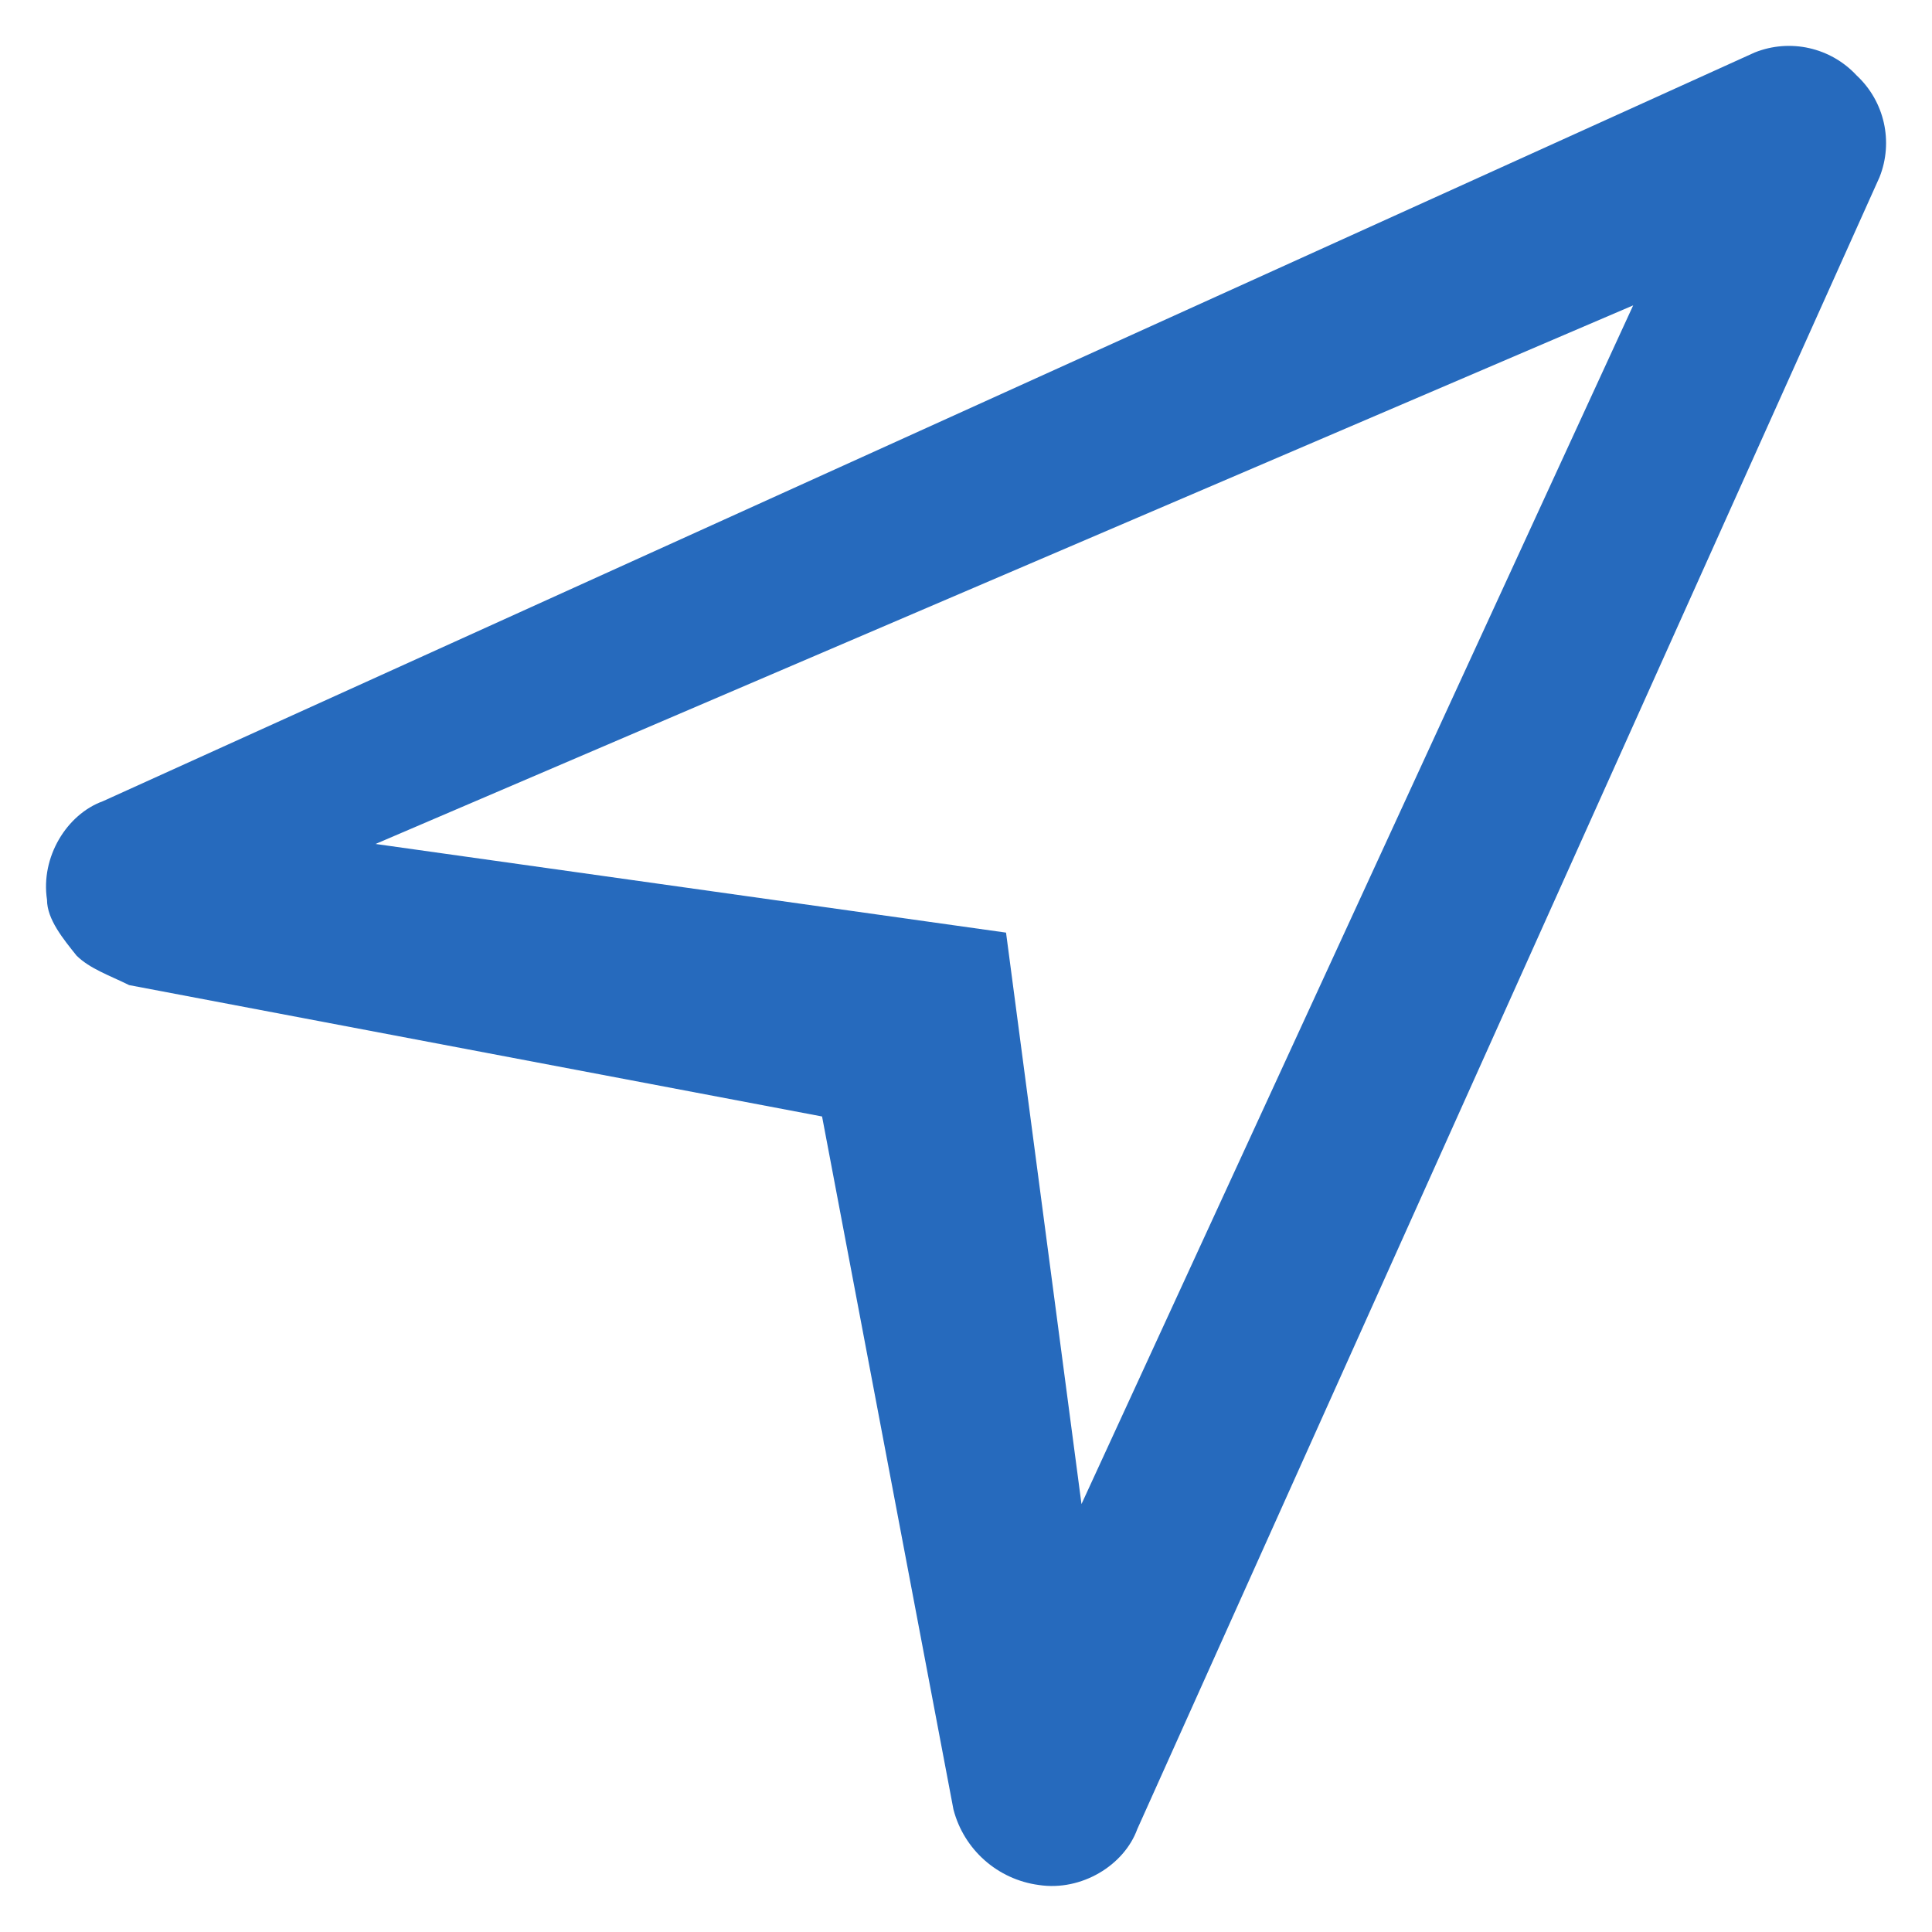
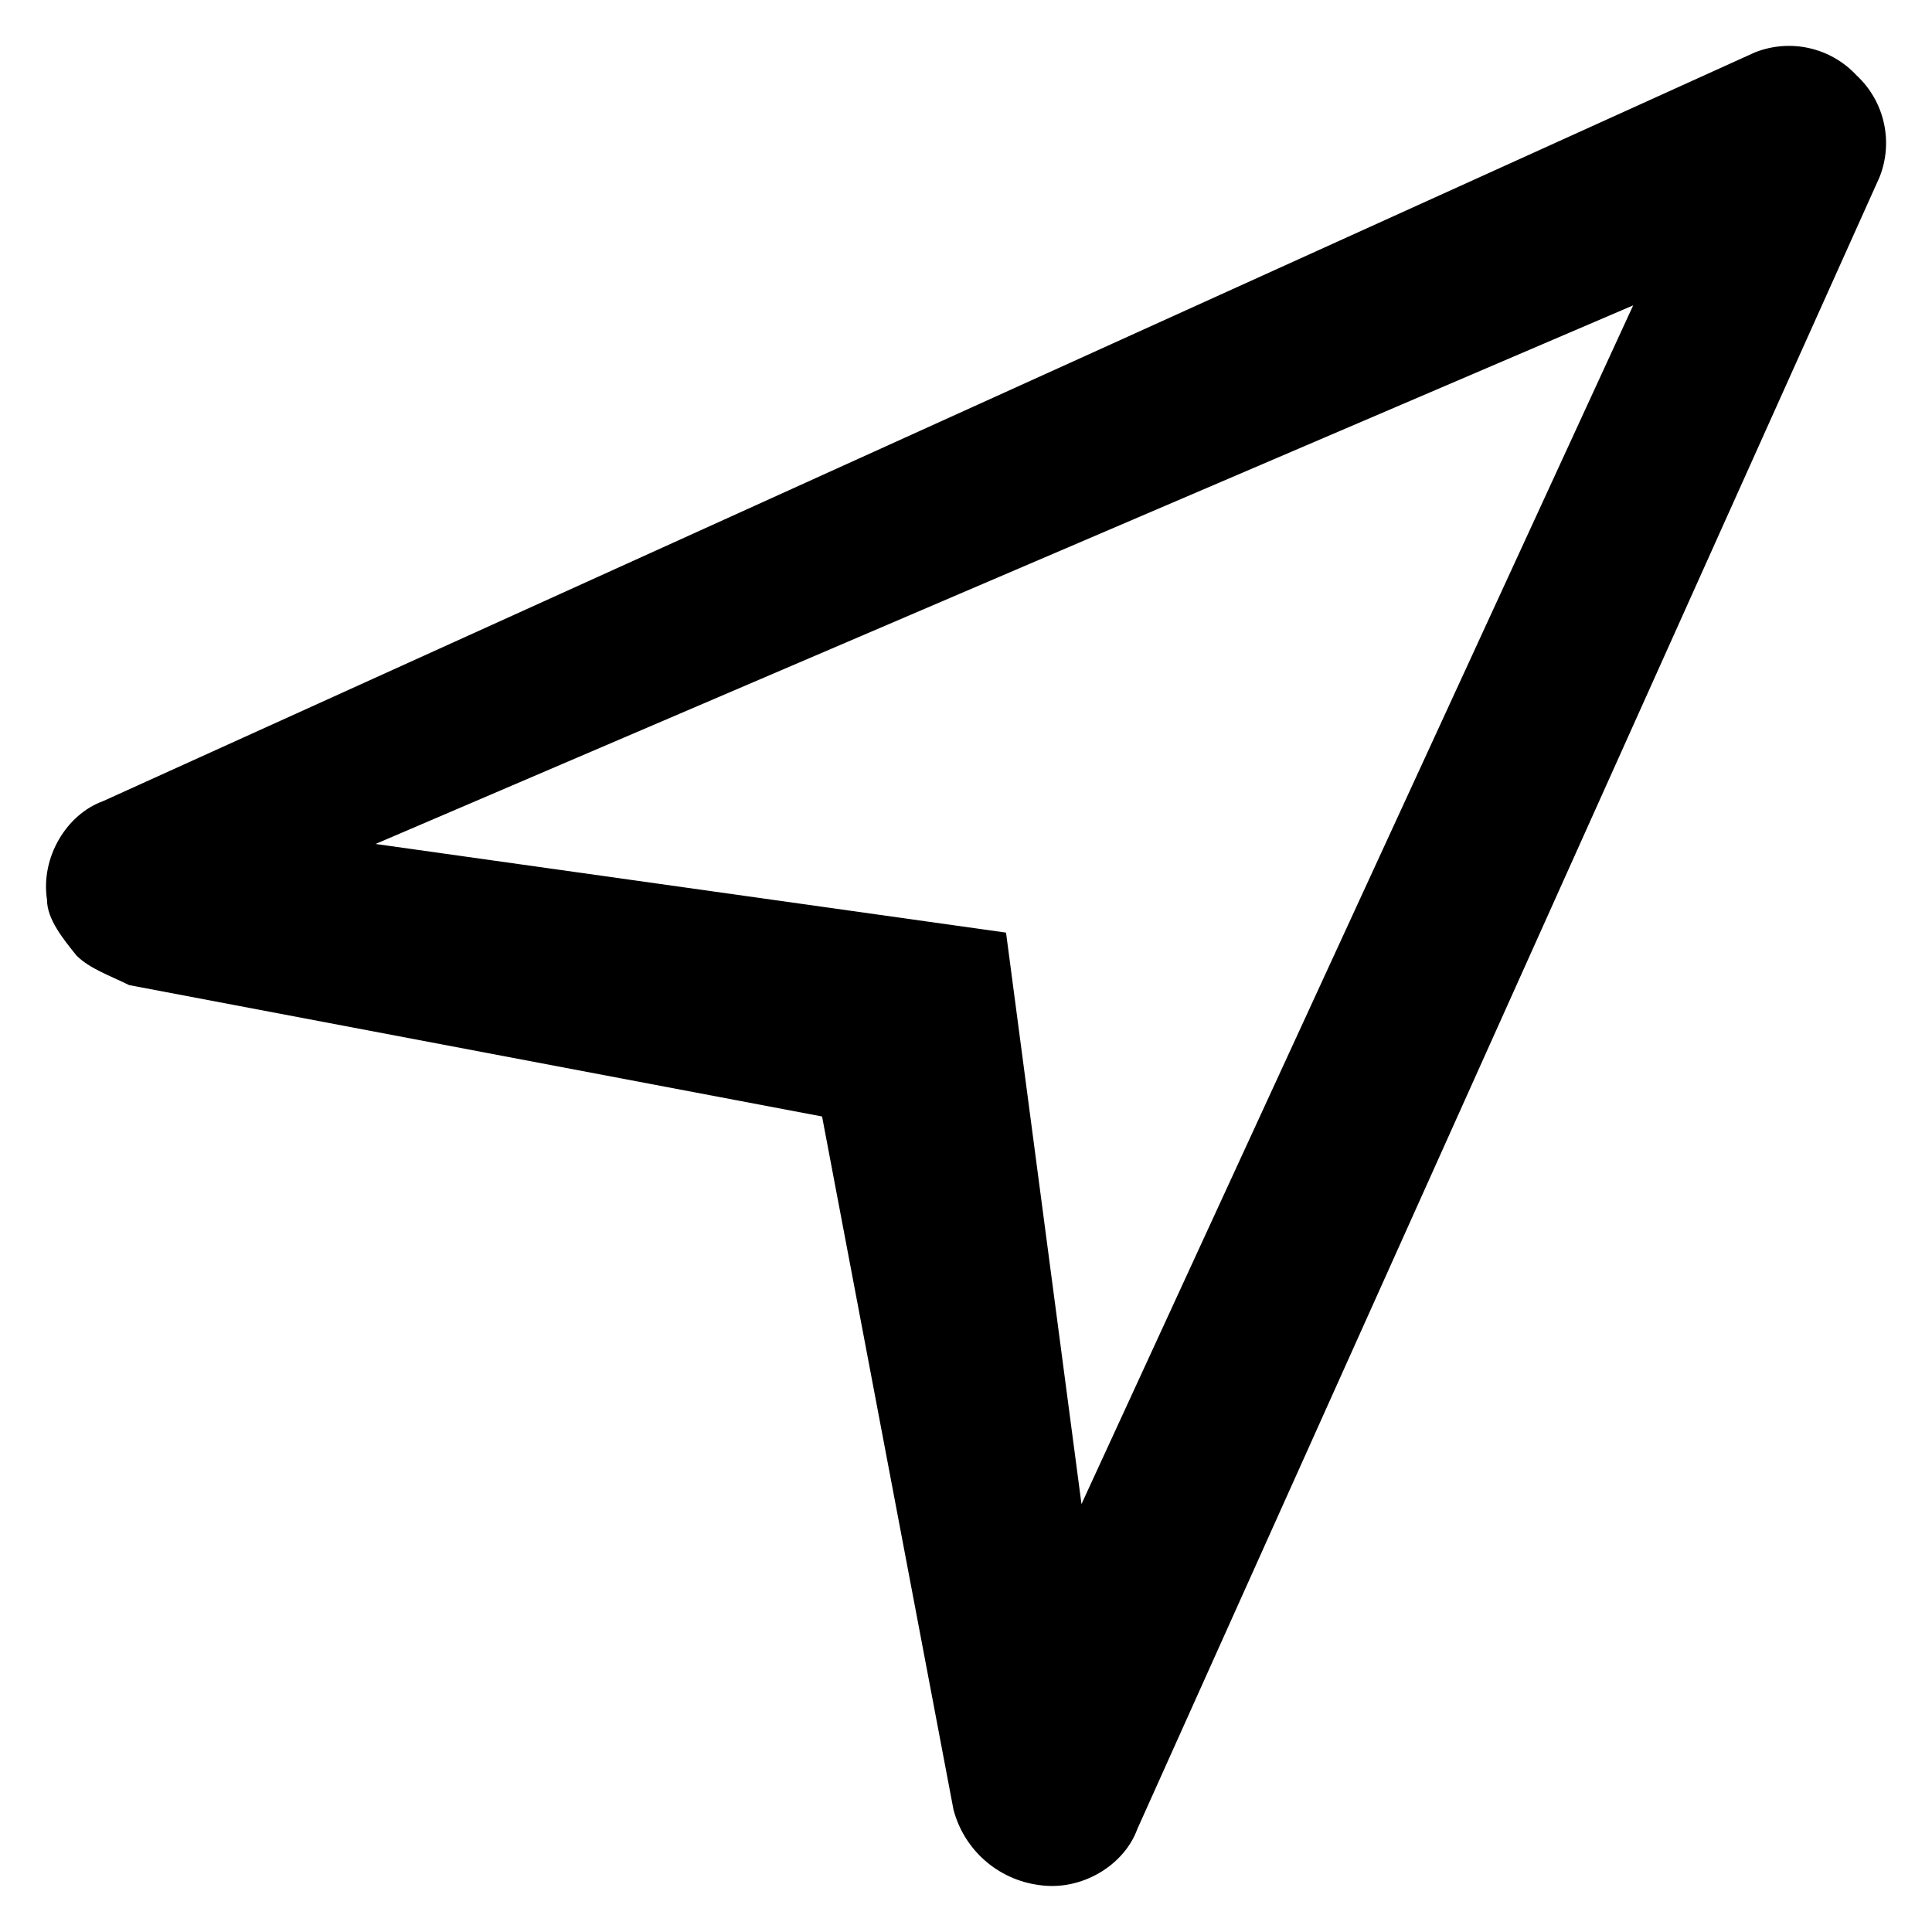
<svg xmlns="http://www.w3.org/2000/svg" viewBox="0 0 18 18">
-   <path d="M.713 8.903c-.122-.153-.275-.337-.275-.52-.061-.398.184-.796.52-.918L16.348.489a.86.86 0 01.95.214.86.86 0 01.213.948l-6.915 15.39c-.122.337-.52.582-.918.521a.951.951 0 01-.795-.704l-1.224-6.456-6.456-1.224c-.184-.091-.367-.153-.49-.275zm8.66-.214l.703 5.324 5.14-11.168L3.499 7.863l5.874.826z" fill="#266ABD" />
+   <path d="M.713 8.903c-.122-.153-.275-.337-.275-.52-.061-.398.184-.796.52-.918L16.348.489a.86.86 0 01.95.214.86.86 0 01.213.948l-6.915 15.39c-.122.337-.52.582-.918.521a.951.951 0 01-.795-.704l-1.224-6.456-6.456-1.224c-.184-.091-.367-.153-.49-.275zm8.66-.214l.703 5.324 5.14-11.168L3.499 7.863l5.874.826z" fill="#000000" />
</svg>
